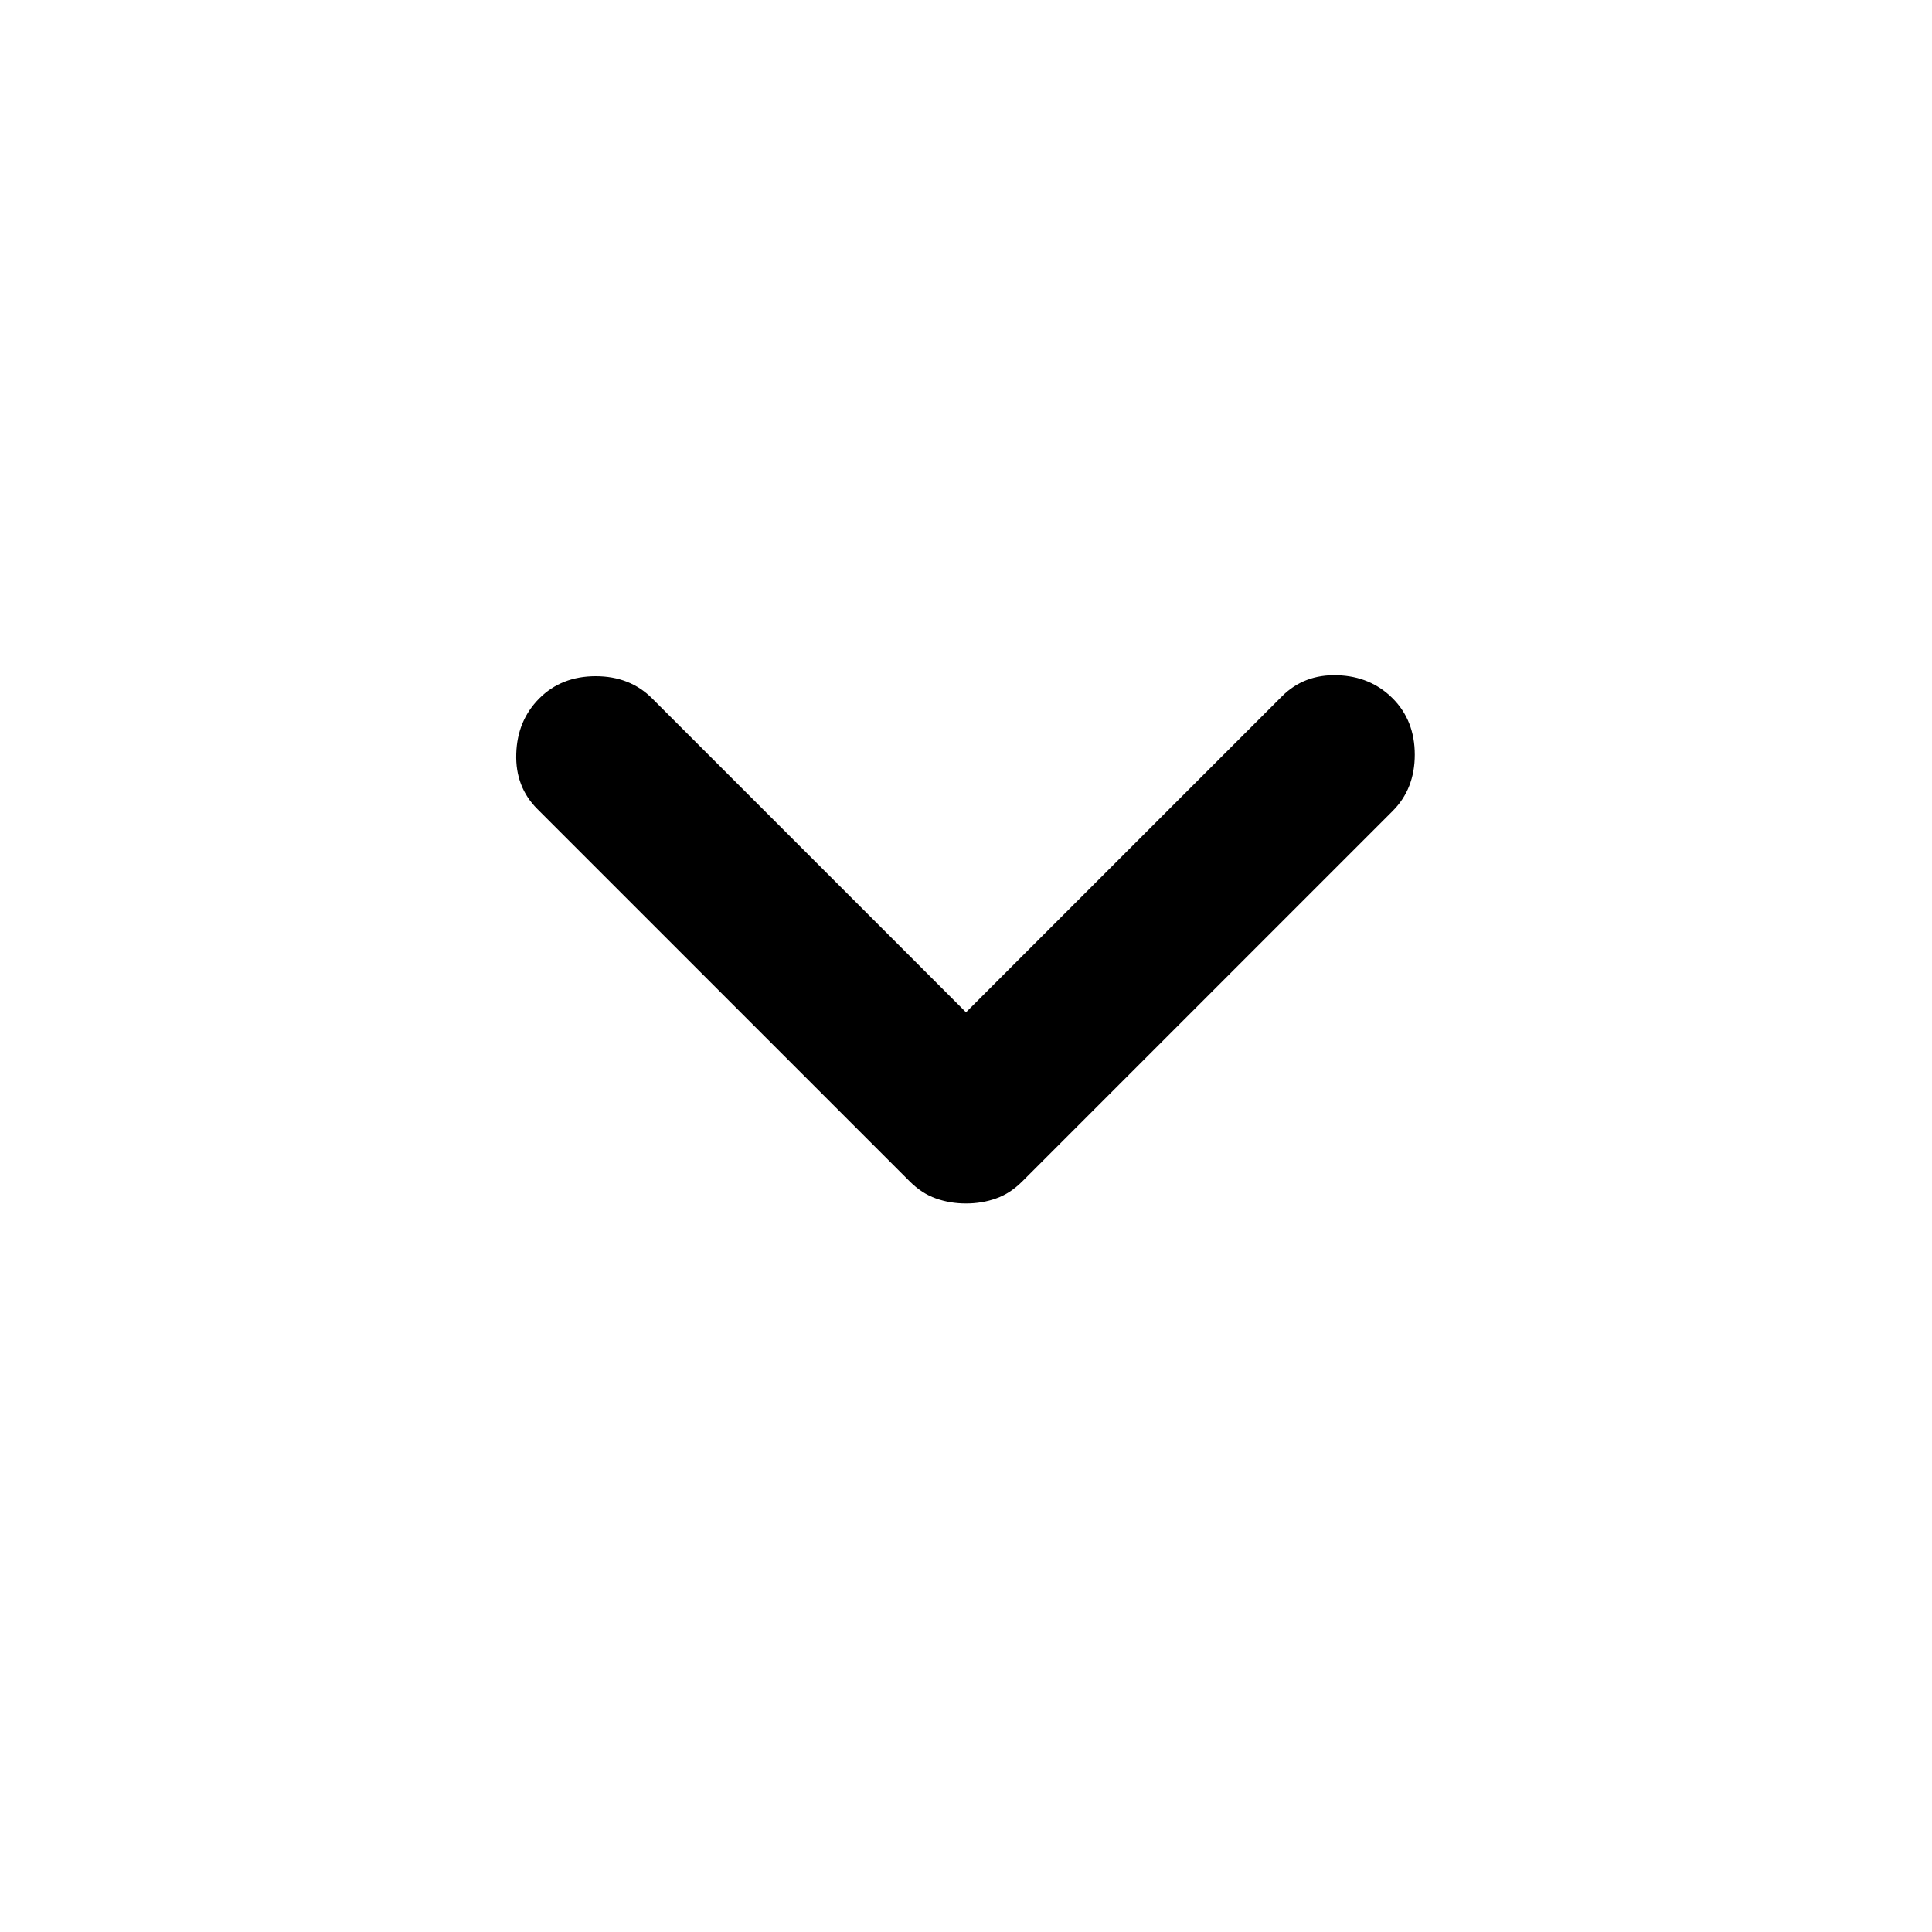
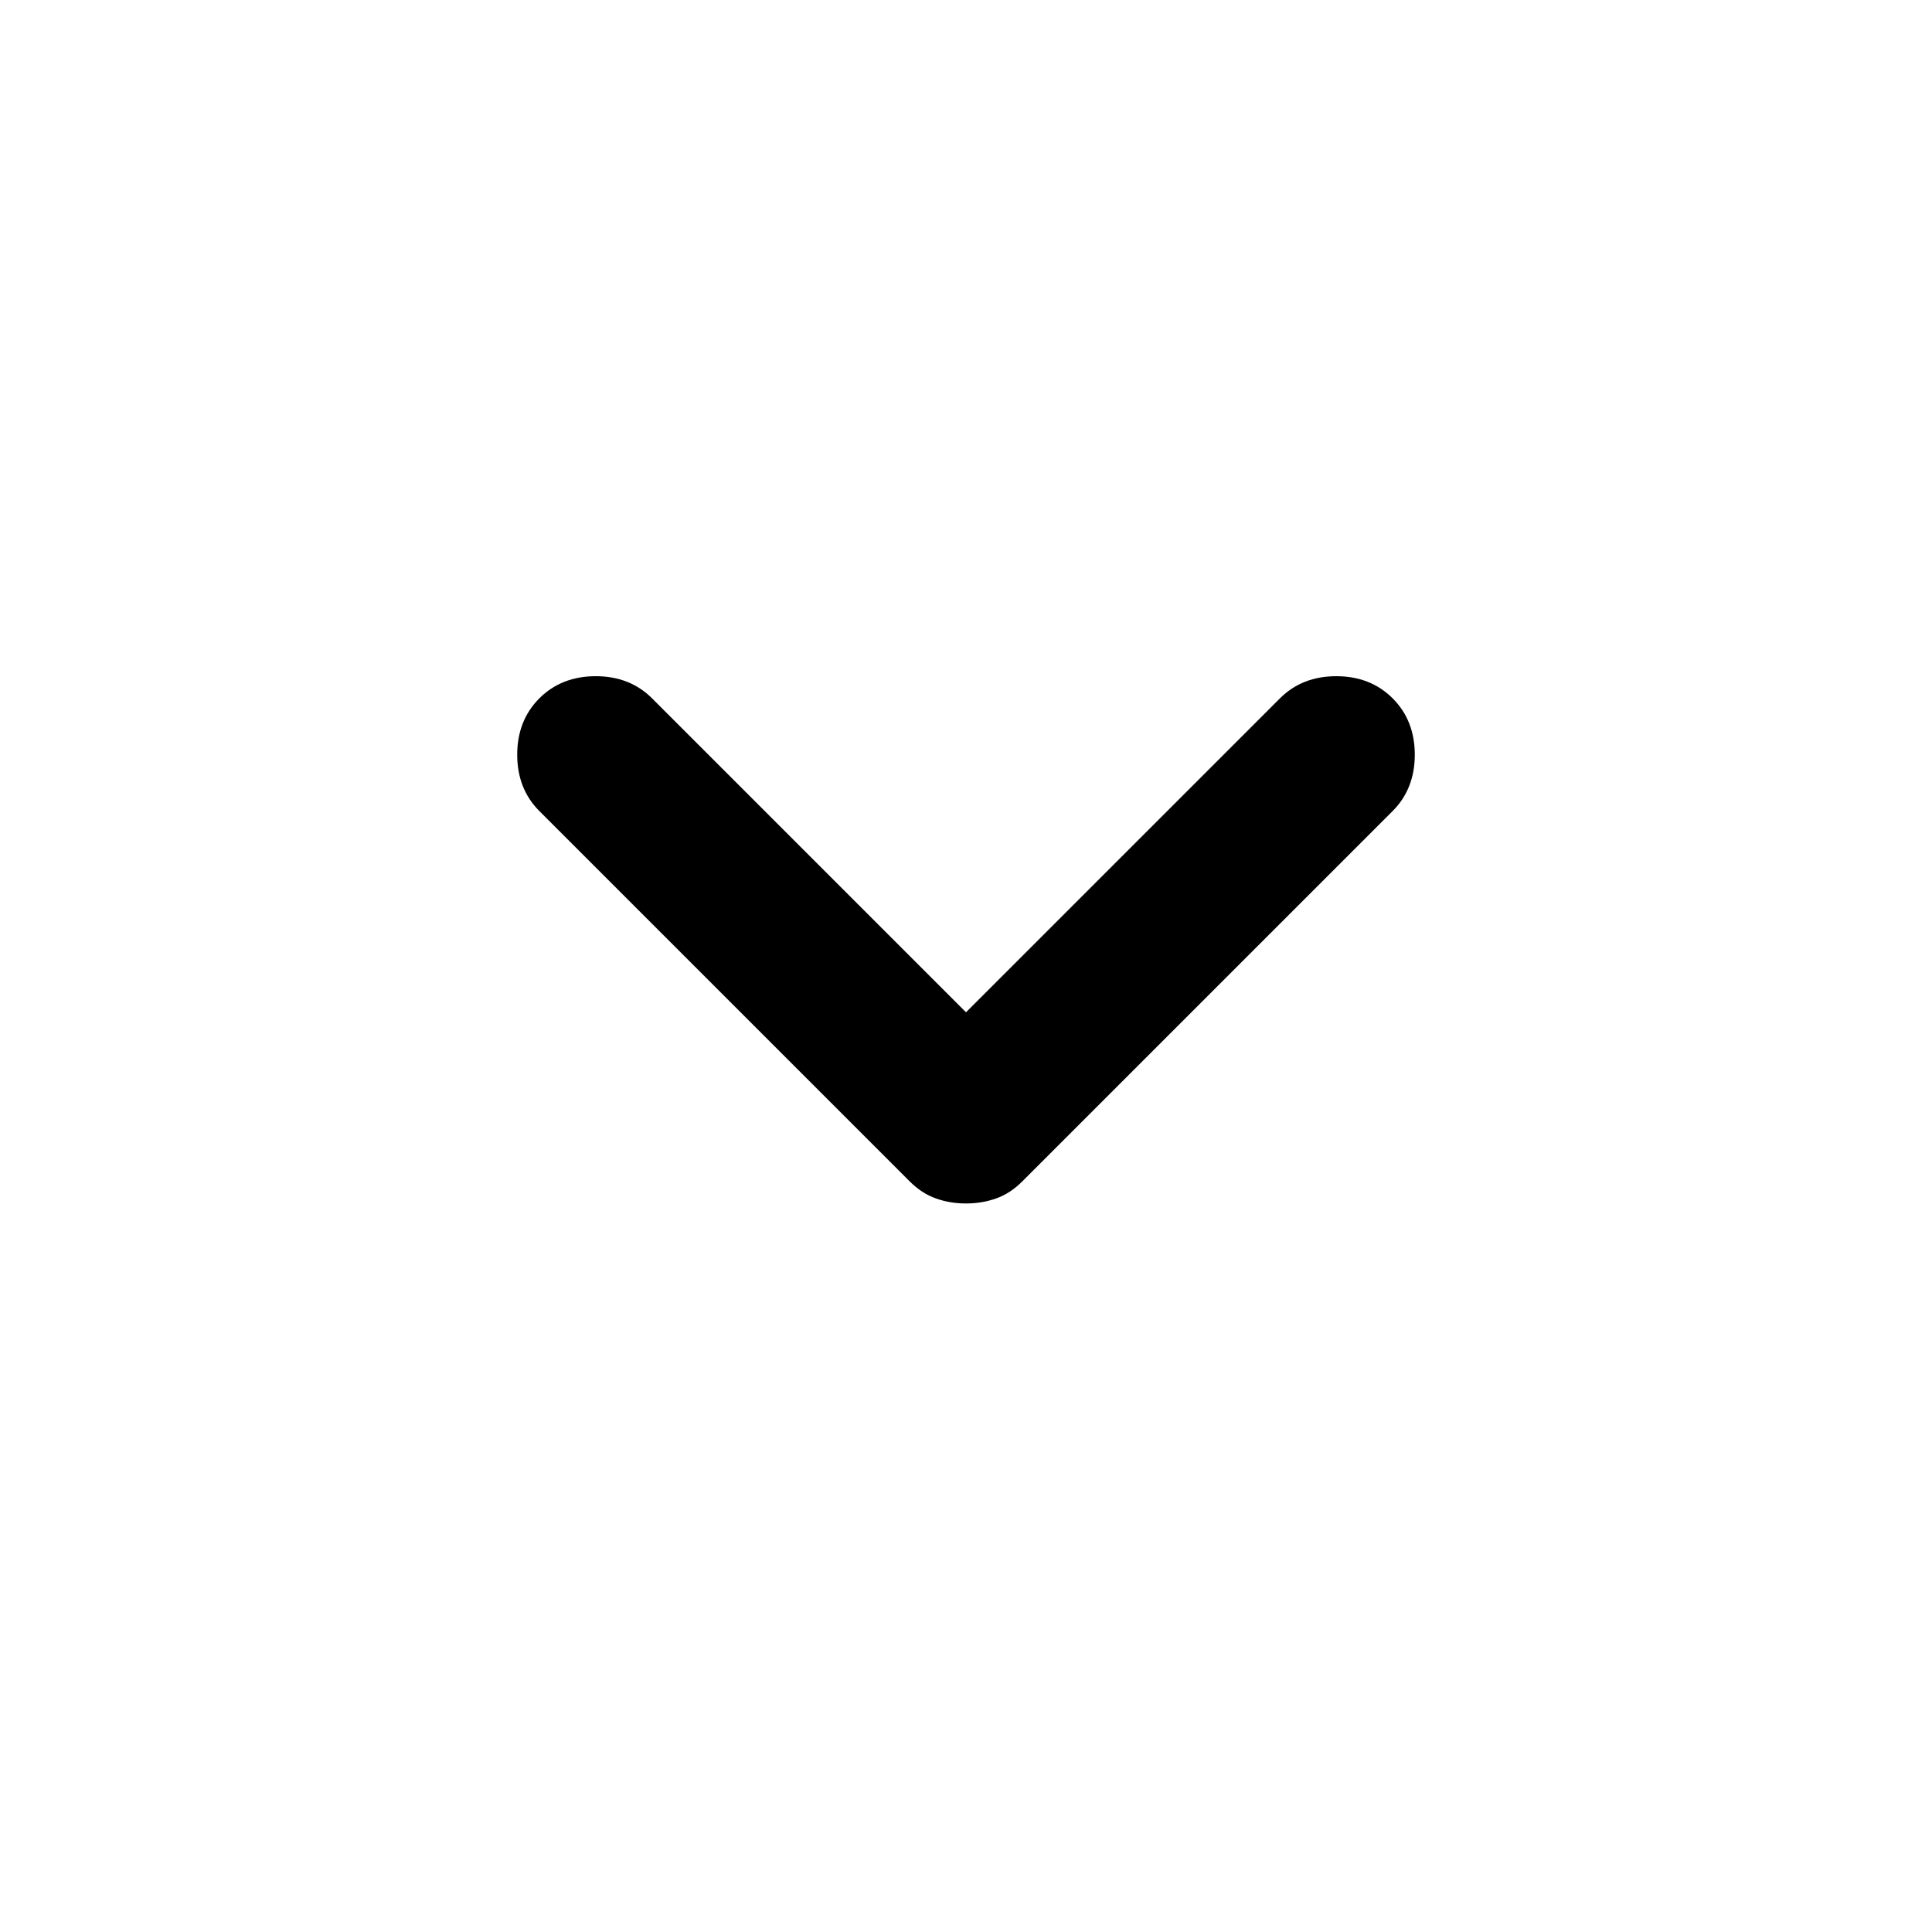
<svg xmlns="http://www.w3.org/2000/svg" width="24" height="24" viewBox="0 0 24 24" fill="none">
-   <path d="M12 14.95C11.867 14.95 11.742 14.929 11.625 14.887C11.508 14.846 11.4 14.775 11.3 14.675L6.675 10.05C6.492 9.867 6.404 9.638 6.413 9.363C6.421 9.088 6.517 8.858 6.7 8.675C6.883 8.492 7.117 8.4 7.4 8.4C7.683 8.4 7.917 8.492 8.1 8.675L12 12.575L15.925 8.65C16.108 8.467 16.337 8.379 16.613 8.388C16.887 8.396 17.117 8.492 17.3 8.675C17.483 8.858 17.575 9.092 17.575 9.375C17.575 9.658 17.483 9.892 17.3 10.075L12.7 14.675C12.6 14.775 12.492 14.846 12.375 14.887C12.258 14.929 12.133 14.95 12 14.95Z" fill="black" />
+   <path d="M12 14.95C11.867 14.95 11.742 14.929 11.625 14.887C11.508 14.846 11.4 14.775 11.3 14.675L6.7 10.075C6.517 9.892 6.425 9.658 6.425 9.375C6.425 9.092 6.517 8.858 6.7 8.675C6.883 8.492 7.117 8.4 7.4 8.4C7.683 8.4 7.917 8.492 8.1 8.675L12 12.575L15.9 8.675C16.083 8.492 16.317 8.4 16.6 8.4C16.883 8.4 17.117 8.492 17.3 8.675C17.483 8.858 17.575 9.092 17.575 9.375C17.575 9.658 17.483 9.892 17.3 10.075L12.7 14.675C12.6 14.775 12.492 14.846 12.375 14.887C12.258 14.929 12.133 14.95 12 14.95Z" fill="black" />
</svg>
